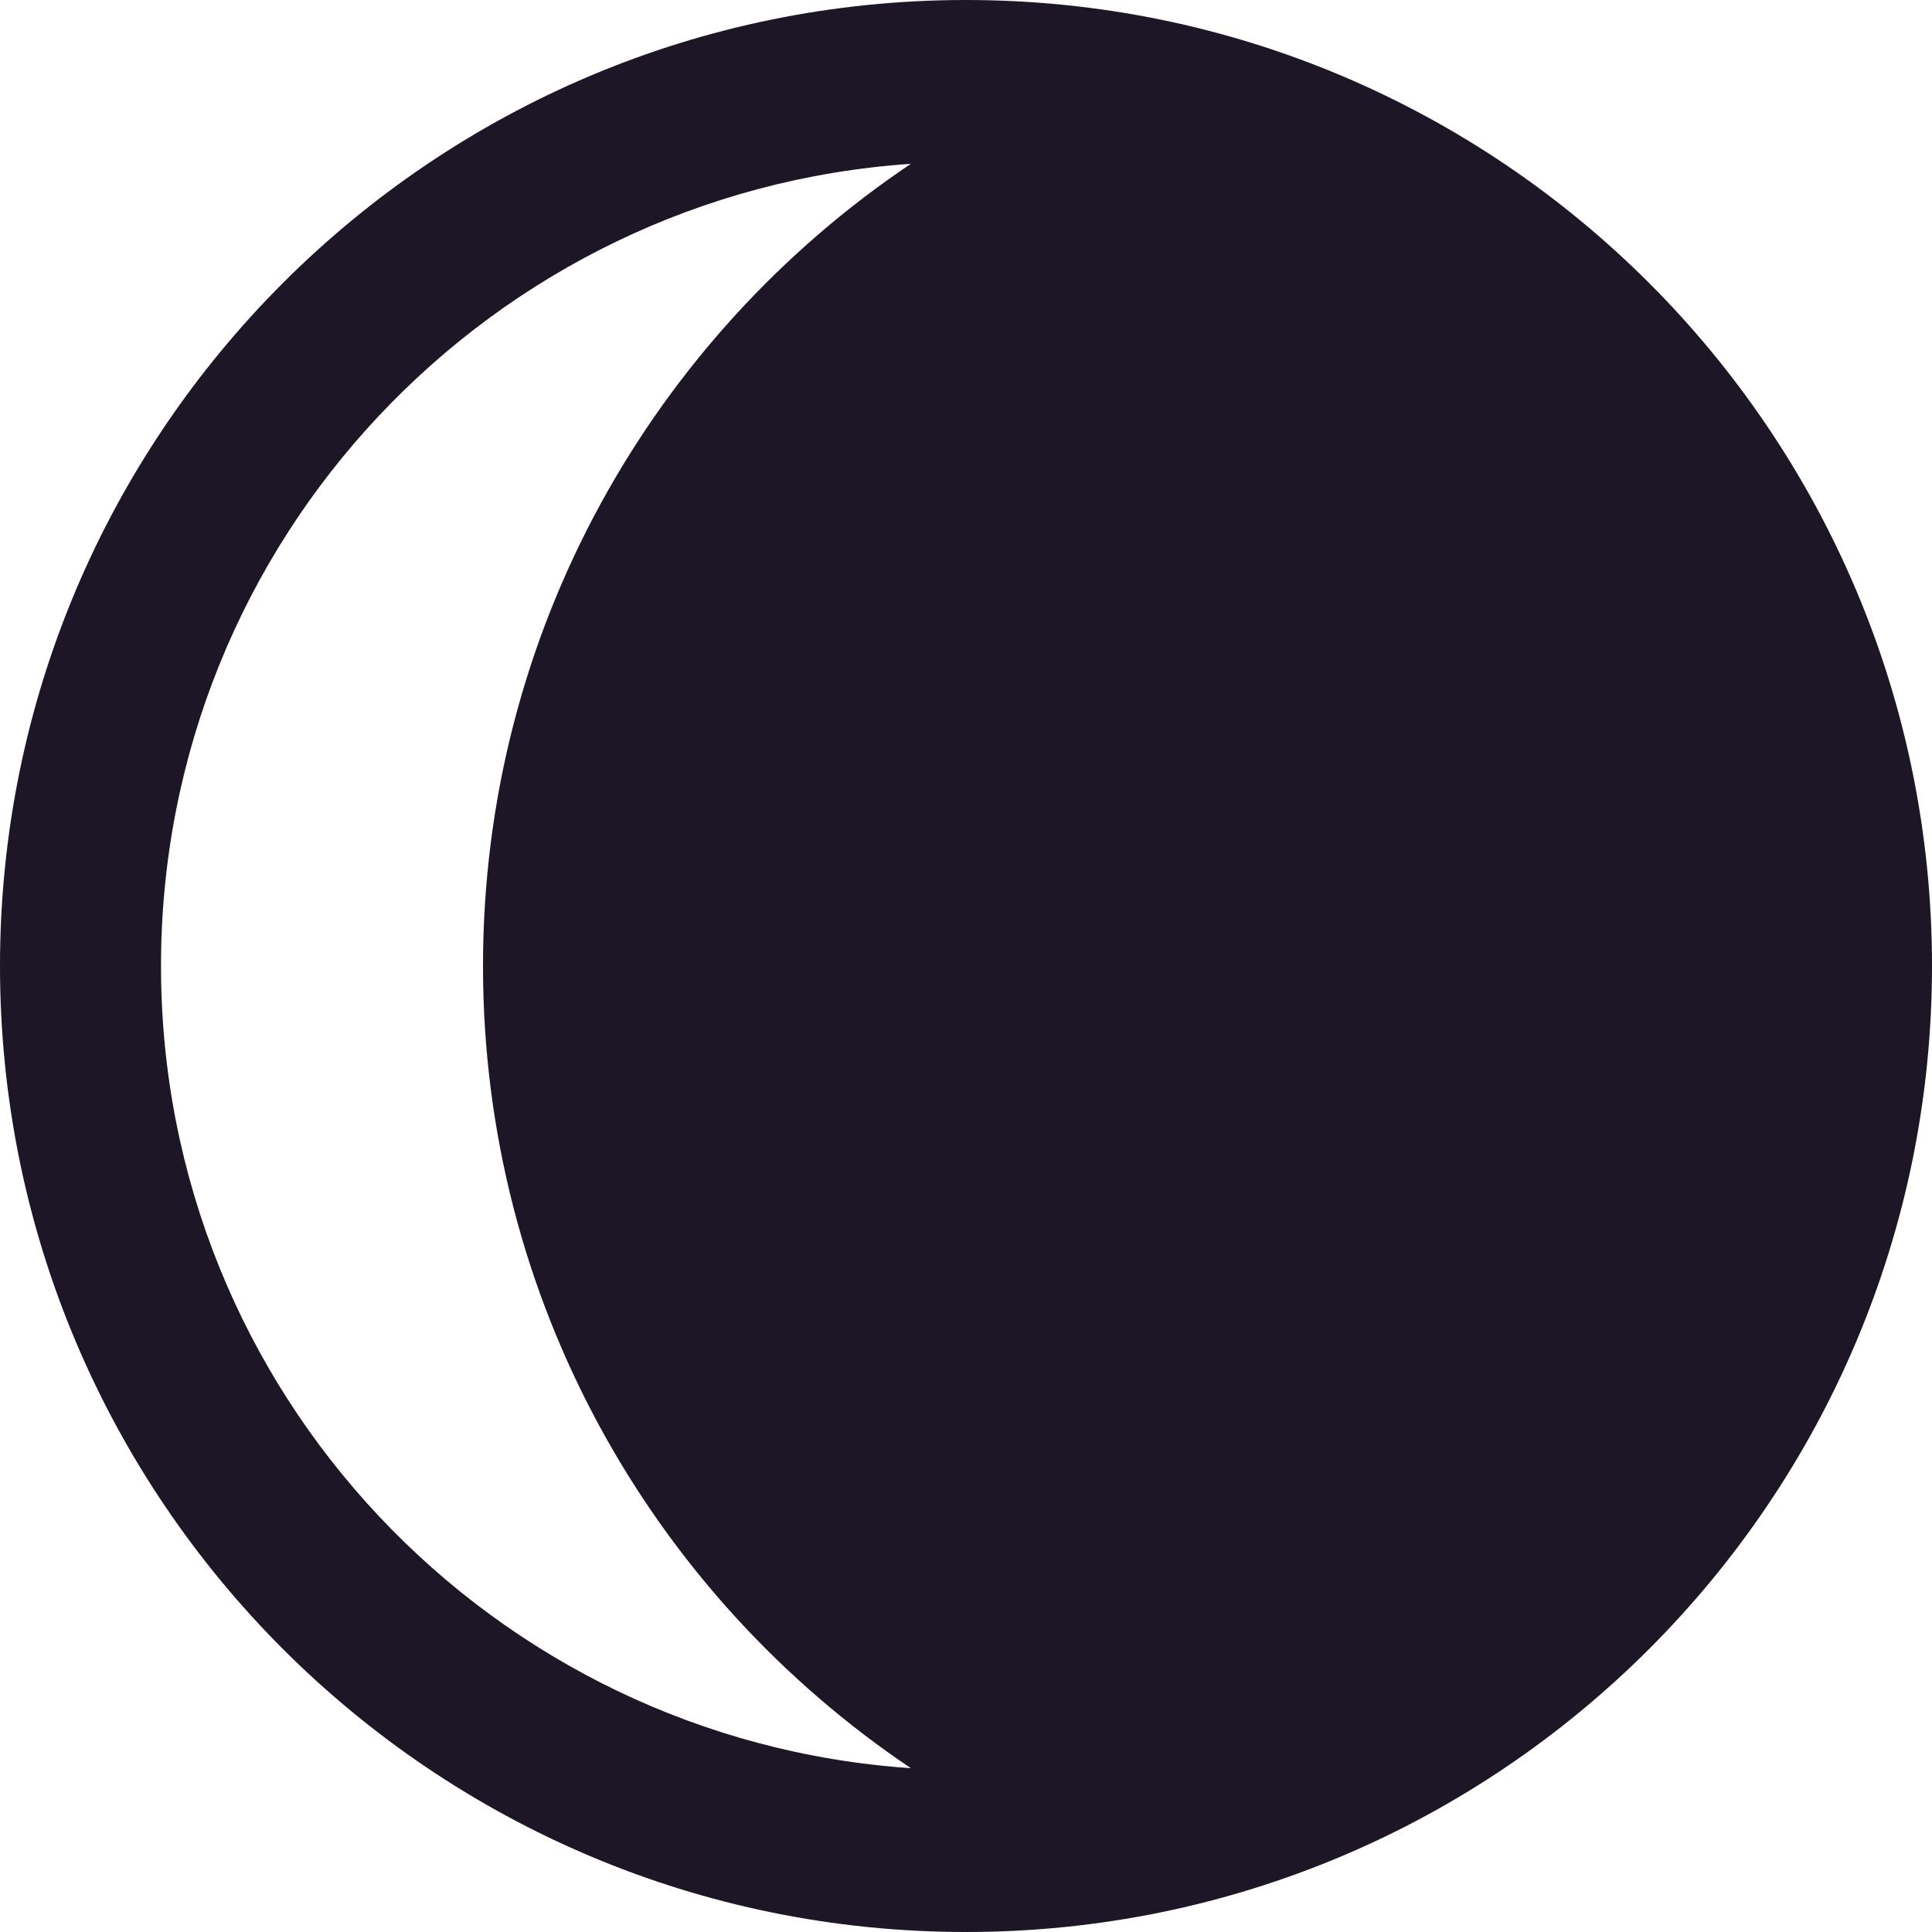
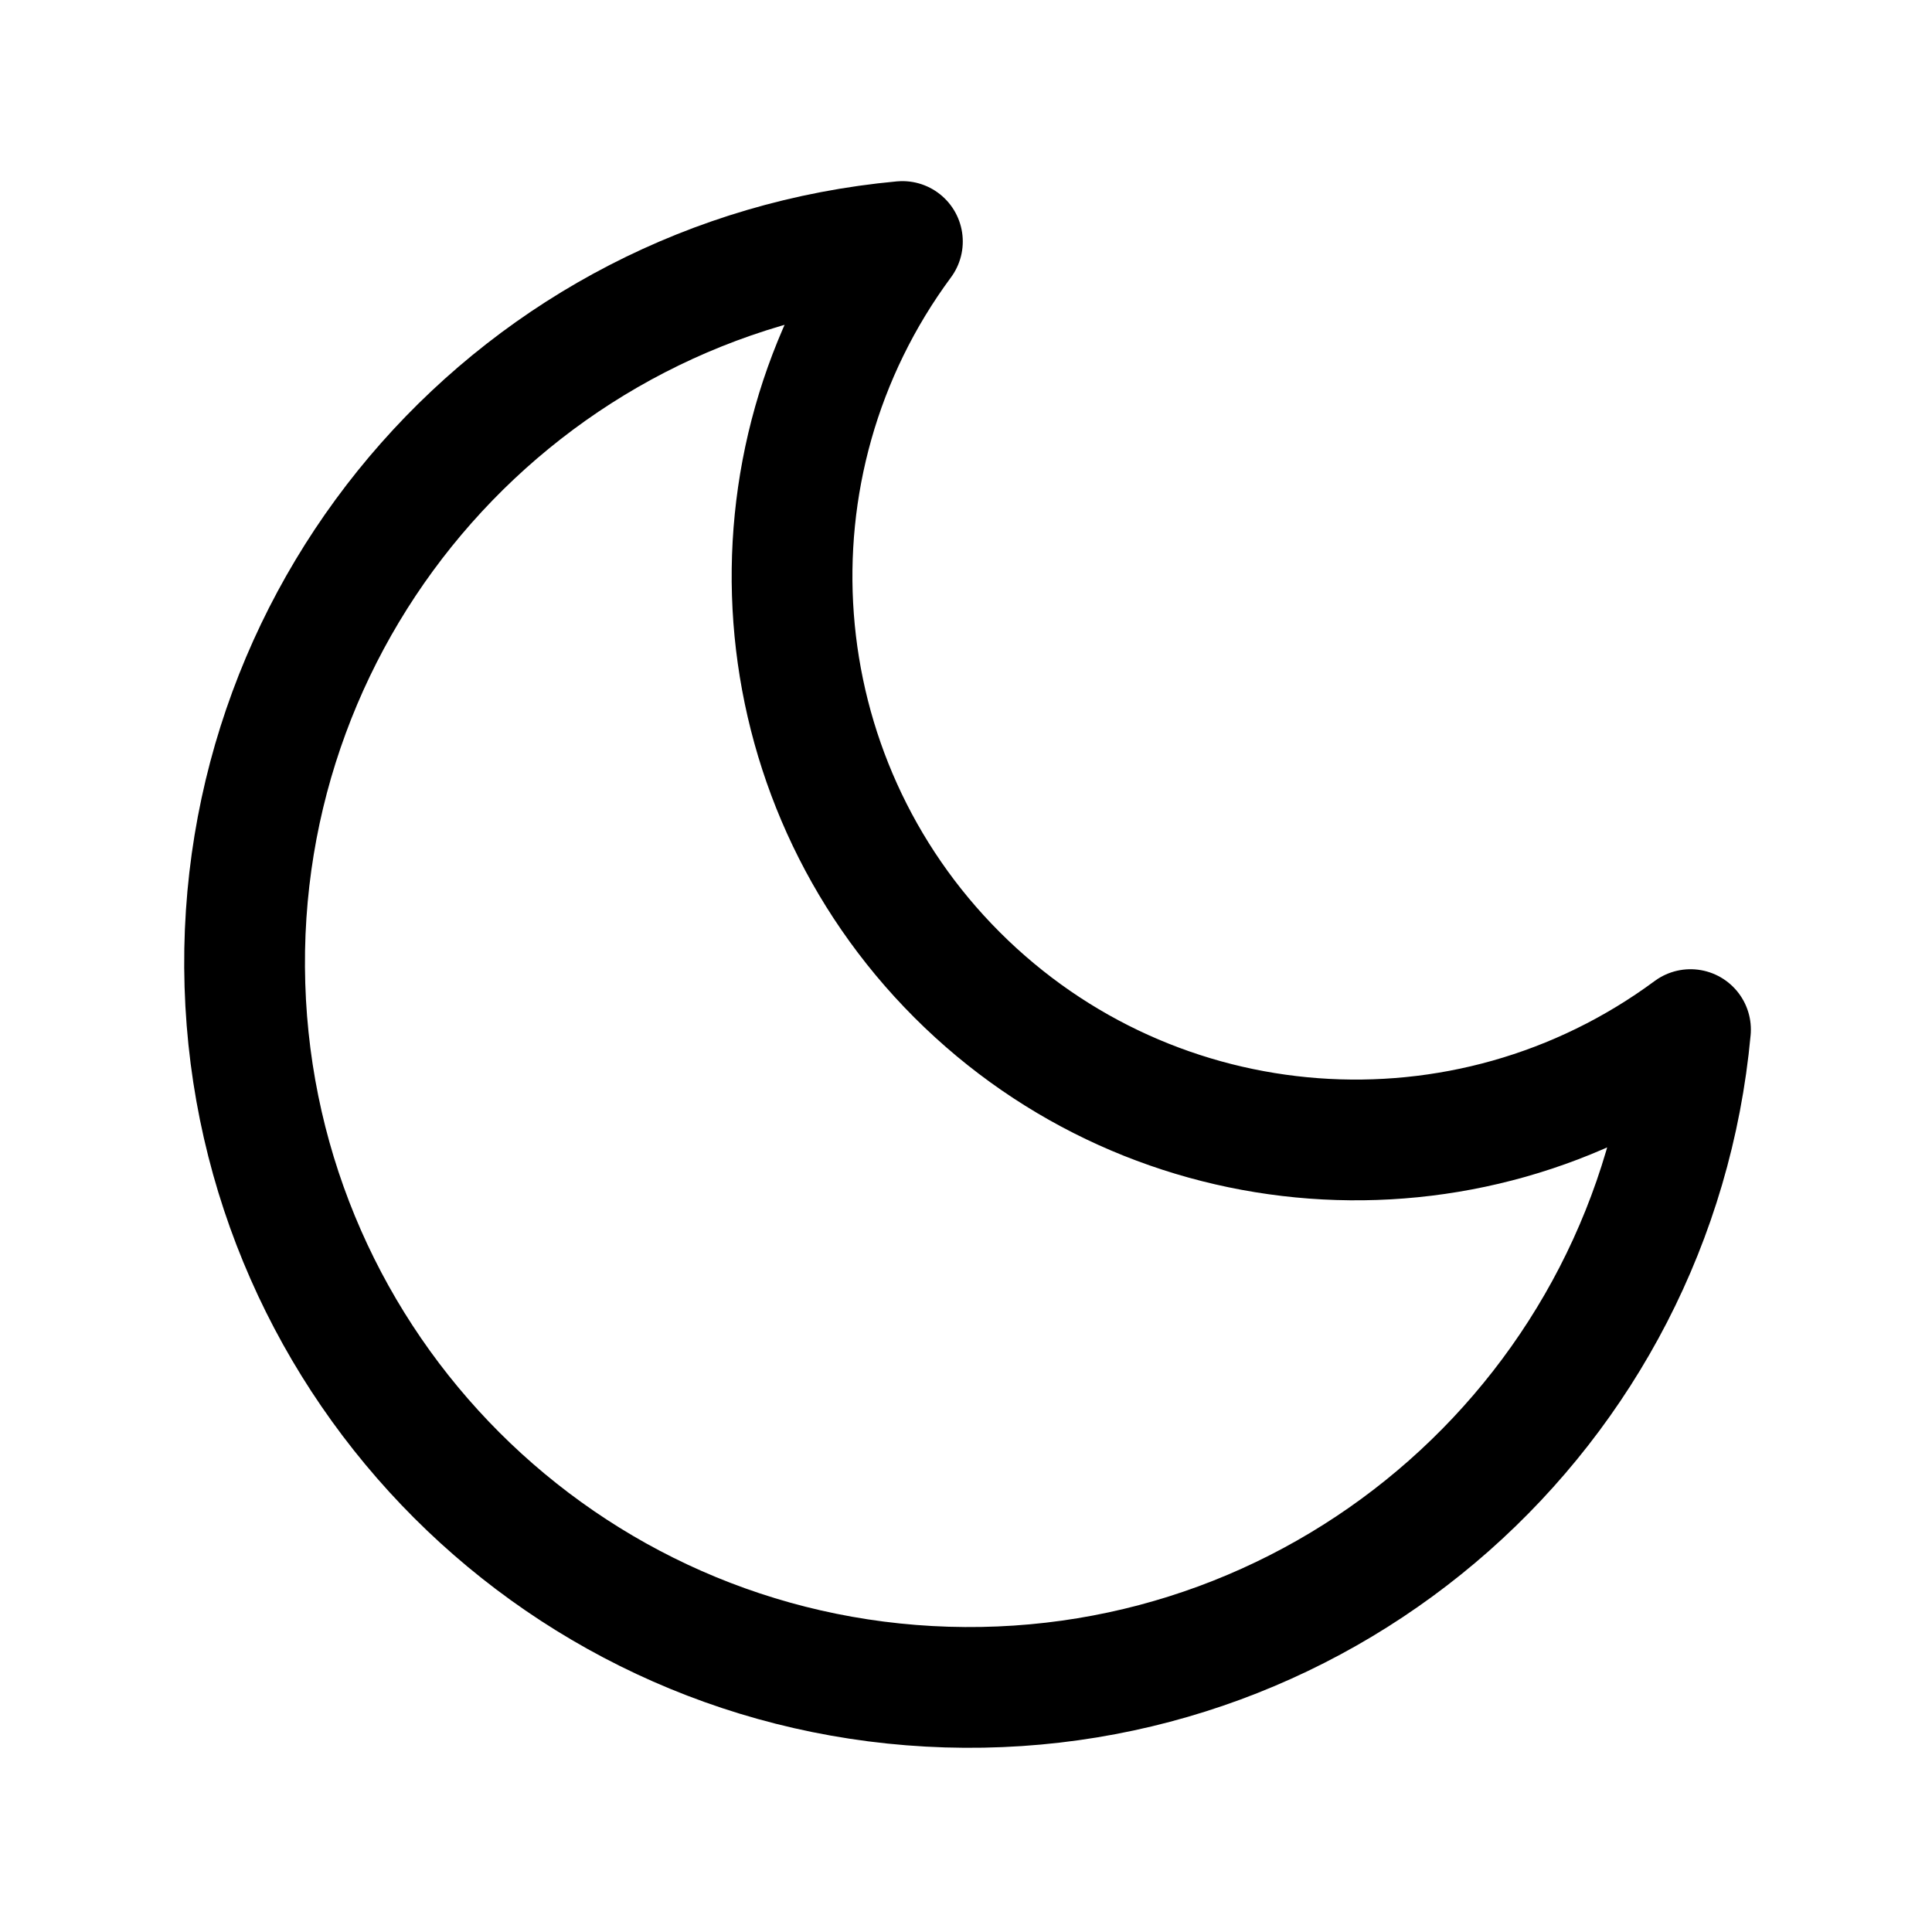
- <svg xmlns="http://www.w3.org/2000/svg" width="1.5em" height="1.5em" viewBox="0 0 24 24">
-   <path style="opacity:1;vector-effect:none;fill:#1D1626;fill-opacity:1;" d="M0 12c0 6.627 5.373 12 12 12s12-5.373 12-12-5.373-12-12-12-12 5.373-12 12zm2 0c0-5.292 4.113-9.612 9.315-9.965-3.205 2.154-5.315 5.813-5.315 9.965s2.11 7.811 5.315 9.965c-5.202-.353-9.315-4.673-9.315-9.965z" />
+ <svg xmlns="http://www.w3.org/2000/svg" width="1.5em" height="1.5em" viewBox="0 0 24 24" fill="none" stroke="#000000" stroke-width="1.5" stroke-linecap="round" stroke-linejoin="round">
+   <path d="M21 12.79A9 9 0 1 1 11.21 3 7 7 0 0 0 21 12.79z" />
</svg>
